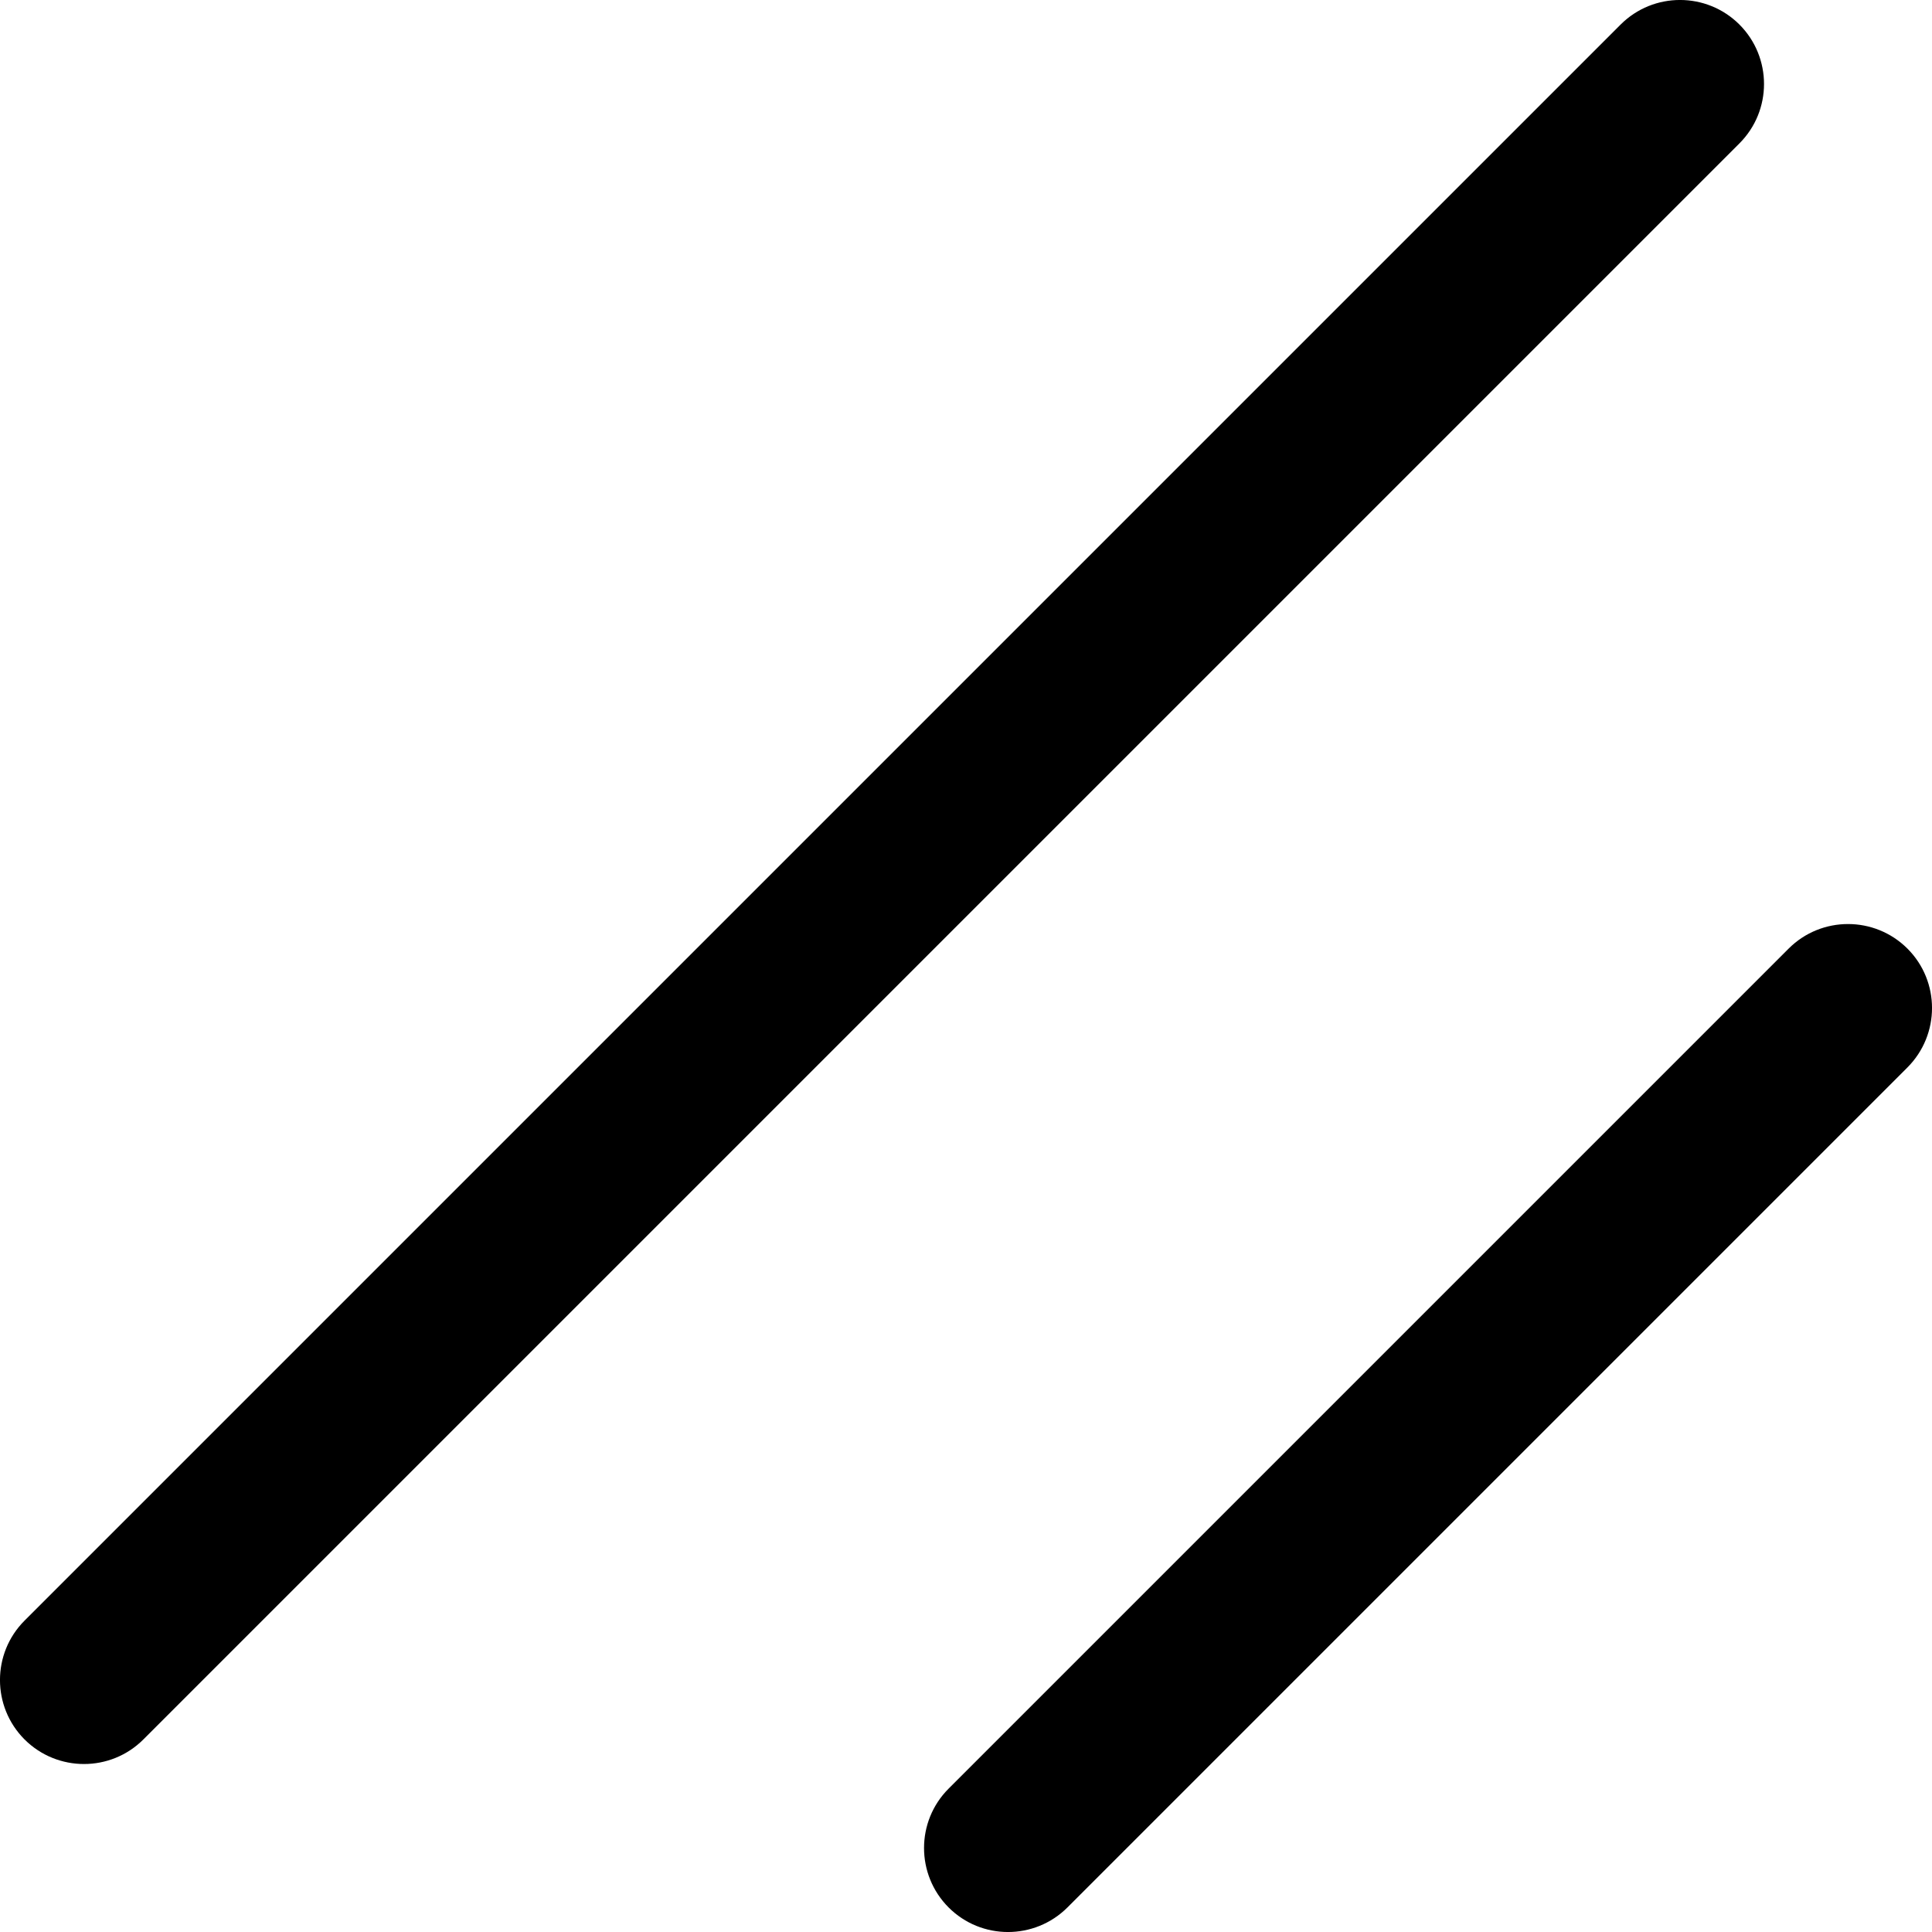
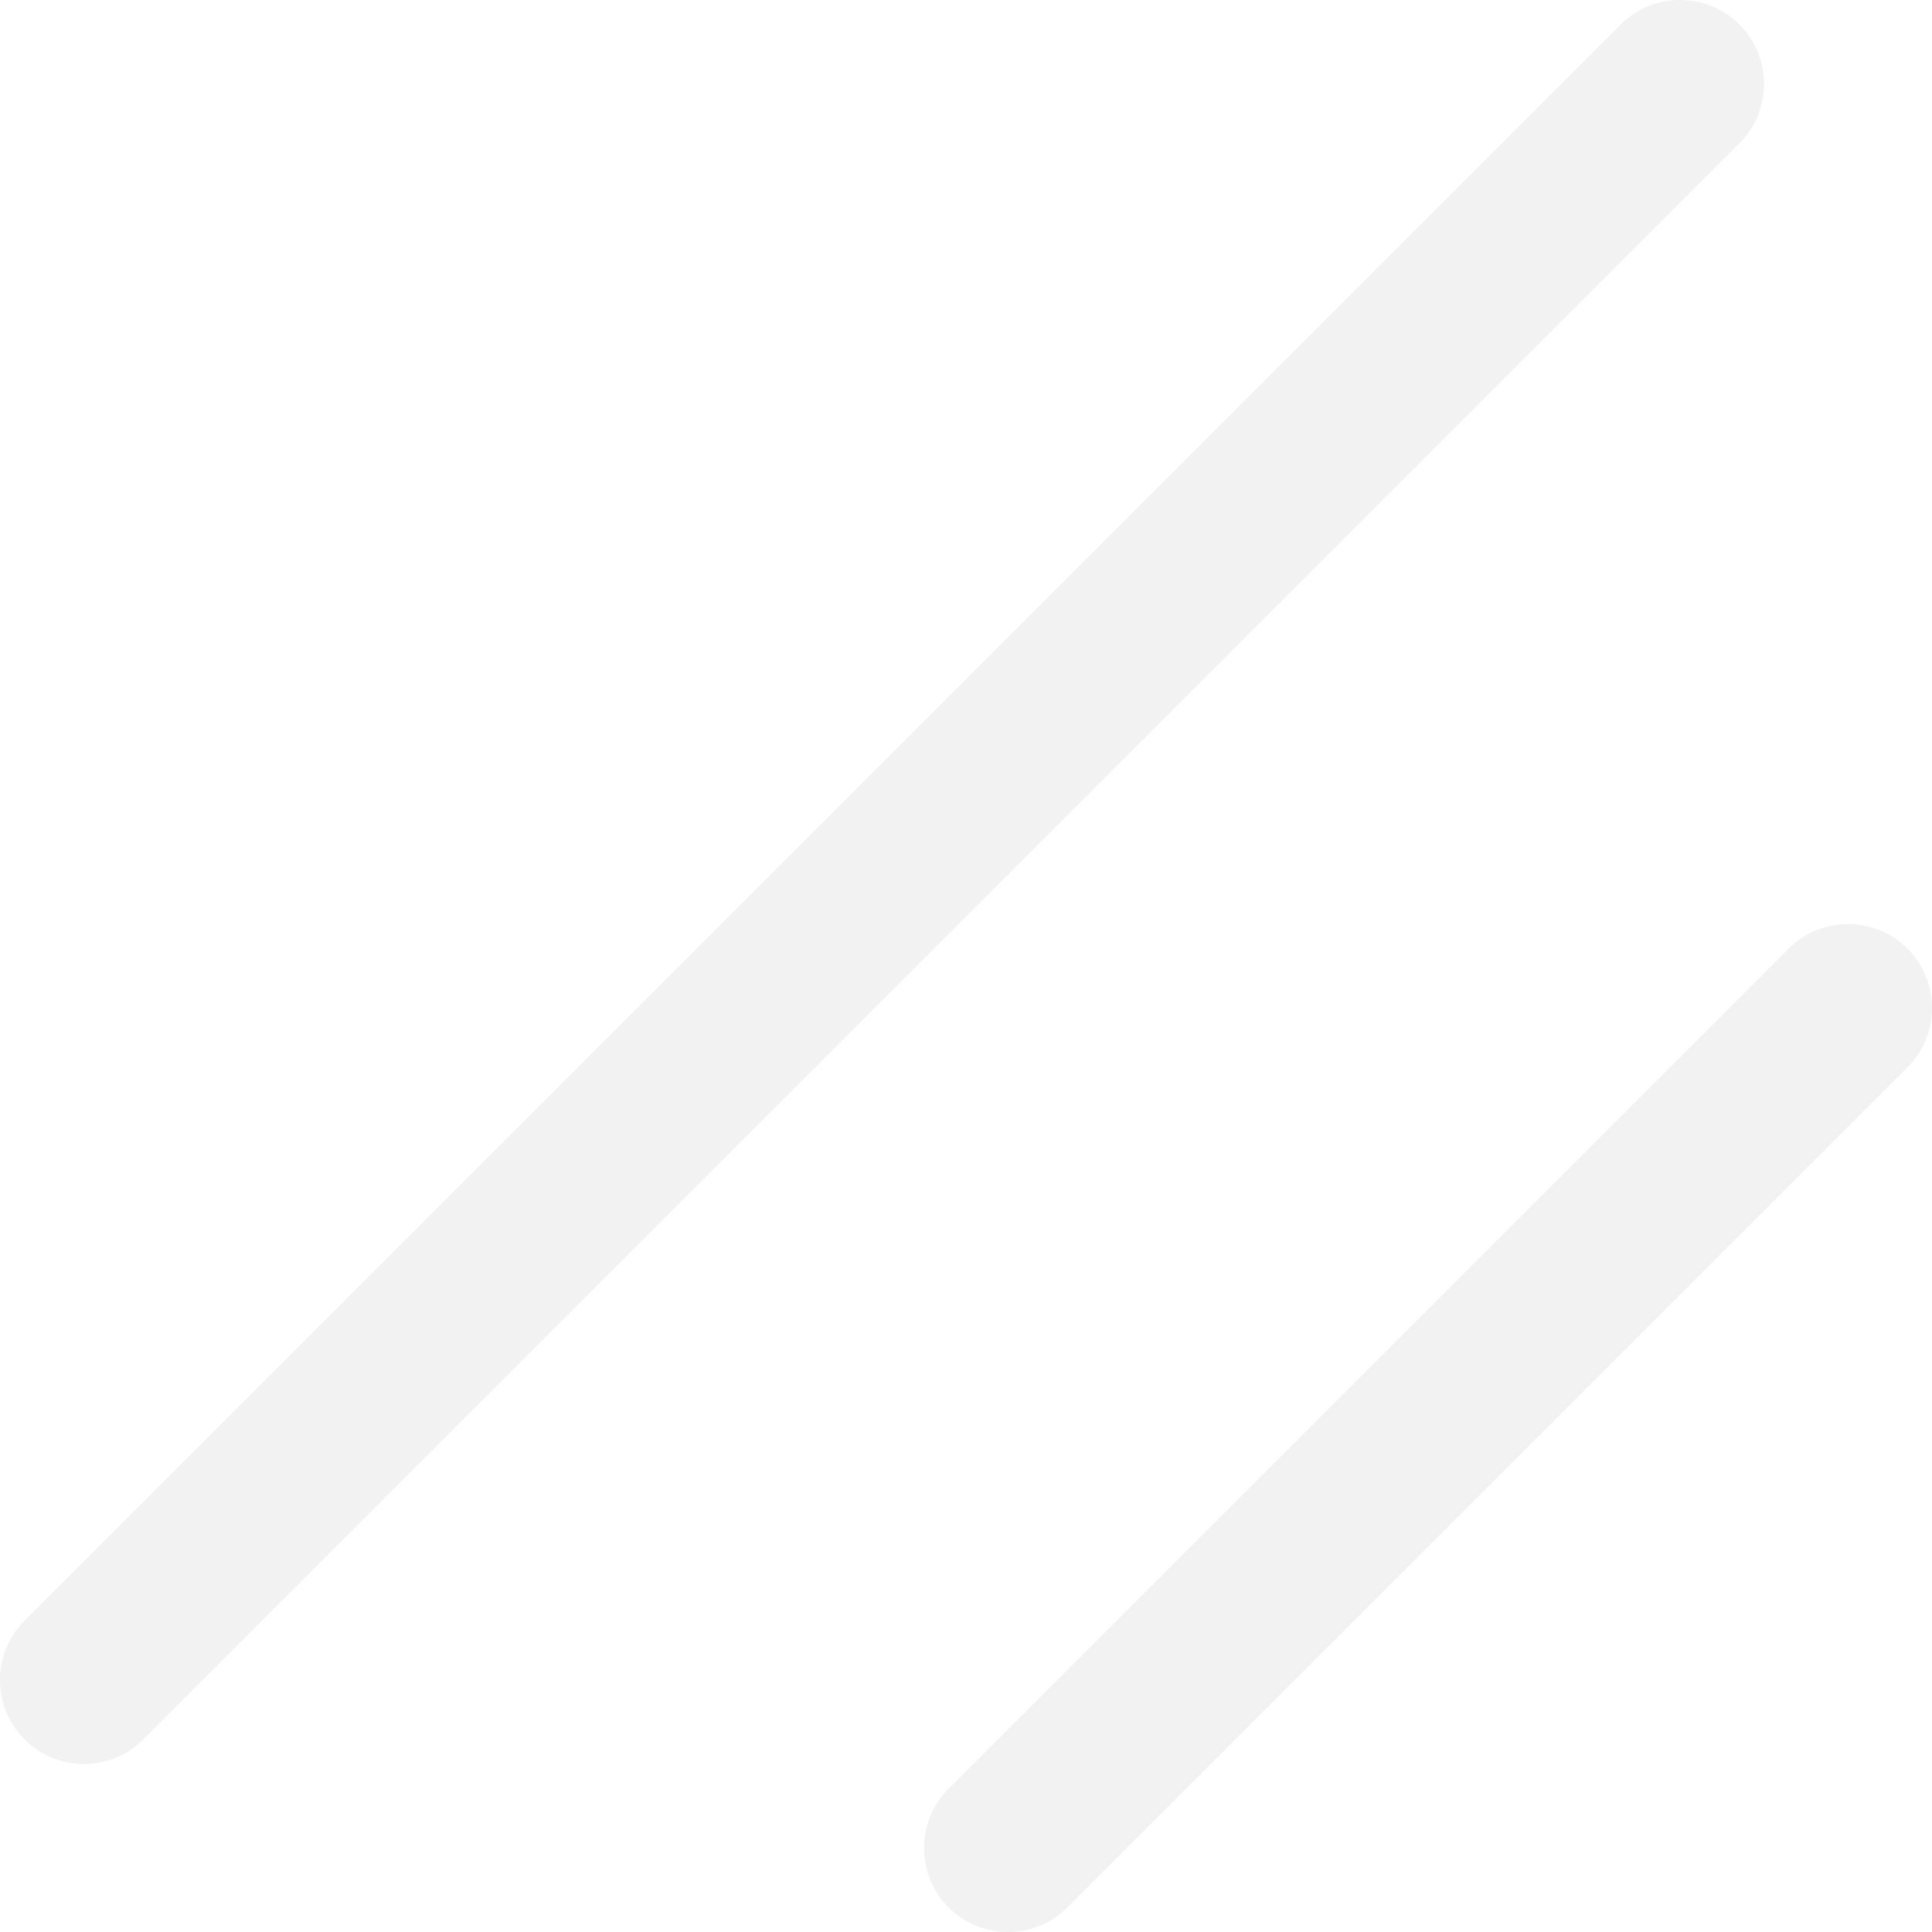
<svg xmlns="http://www.w3.org/2000/svg" role="img" viewBox="0 0 24 24">
-   <path d="M22.219 11.784 11.784 22.219c-.407.407-.407 1.068 0 1.476.407.407 1.068.407 1.476 0L23.695 13.26c.407-.408.407-1.069 0-1.476-.408-.407-1.069-.407-1.476 0ZM20.132.305.305 20.132c-.407.407-.407 1.068 0 1.476.408.407 1.069.407 1.476 0L21.608 1.781c.407-.407.407-1.068 0-1.476-.408-.407-1.069-.407-1.476 0Z" />
+   <path fill="#F2F2F2" d="M22.219 11.784 11.784 22.219c-.407.407-.407 1.068 0 1.476.407.407 1.068.407 1.476 0L23.695 13.26c.407-.408.407-1.069 0-1.476-.408-.407-1.069-.407-1.476 0ZM20.132.305.305 20.132c-.407.407-.407 1.068 0 1.476.408.407 1.069.407 1.476 0L21.608 1.781c.407-.407.407-1.068 0-1.476-.408-.407-1.069-.407-1.476 0Z" />
</svg>
